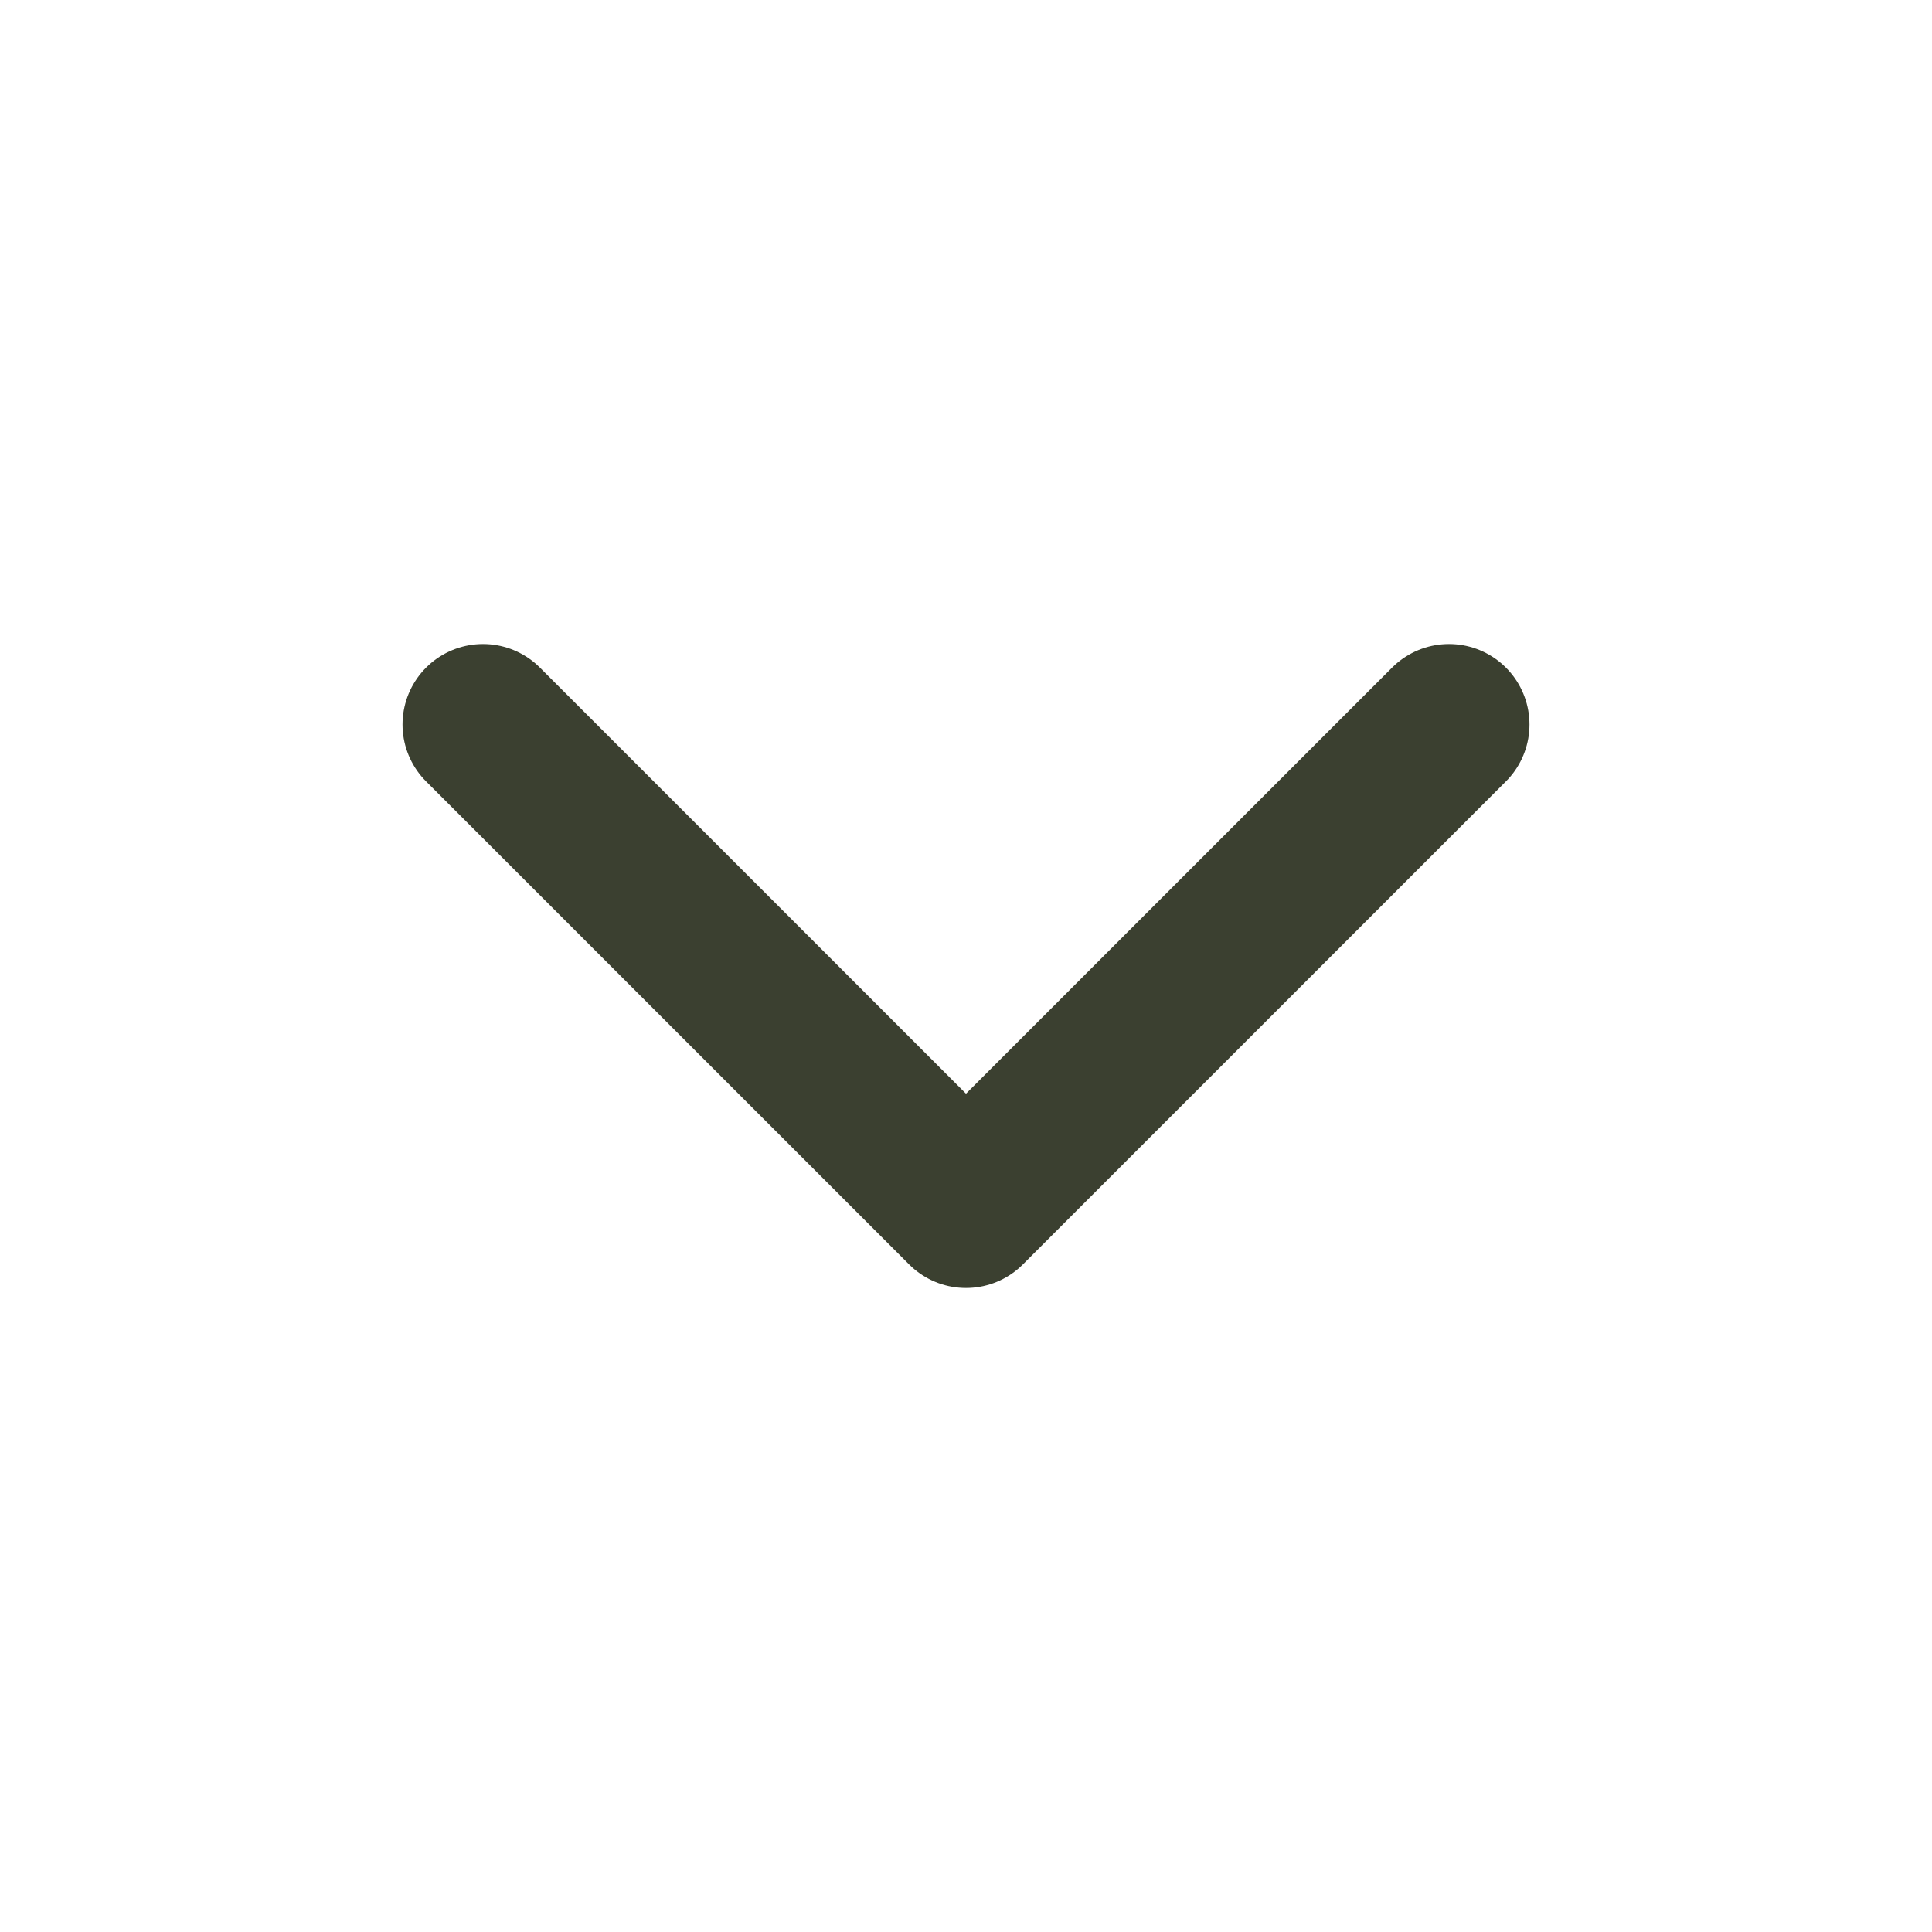
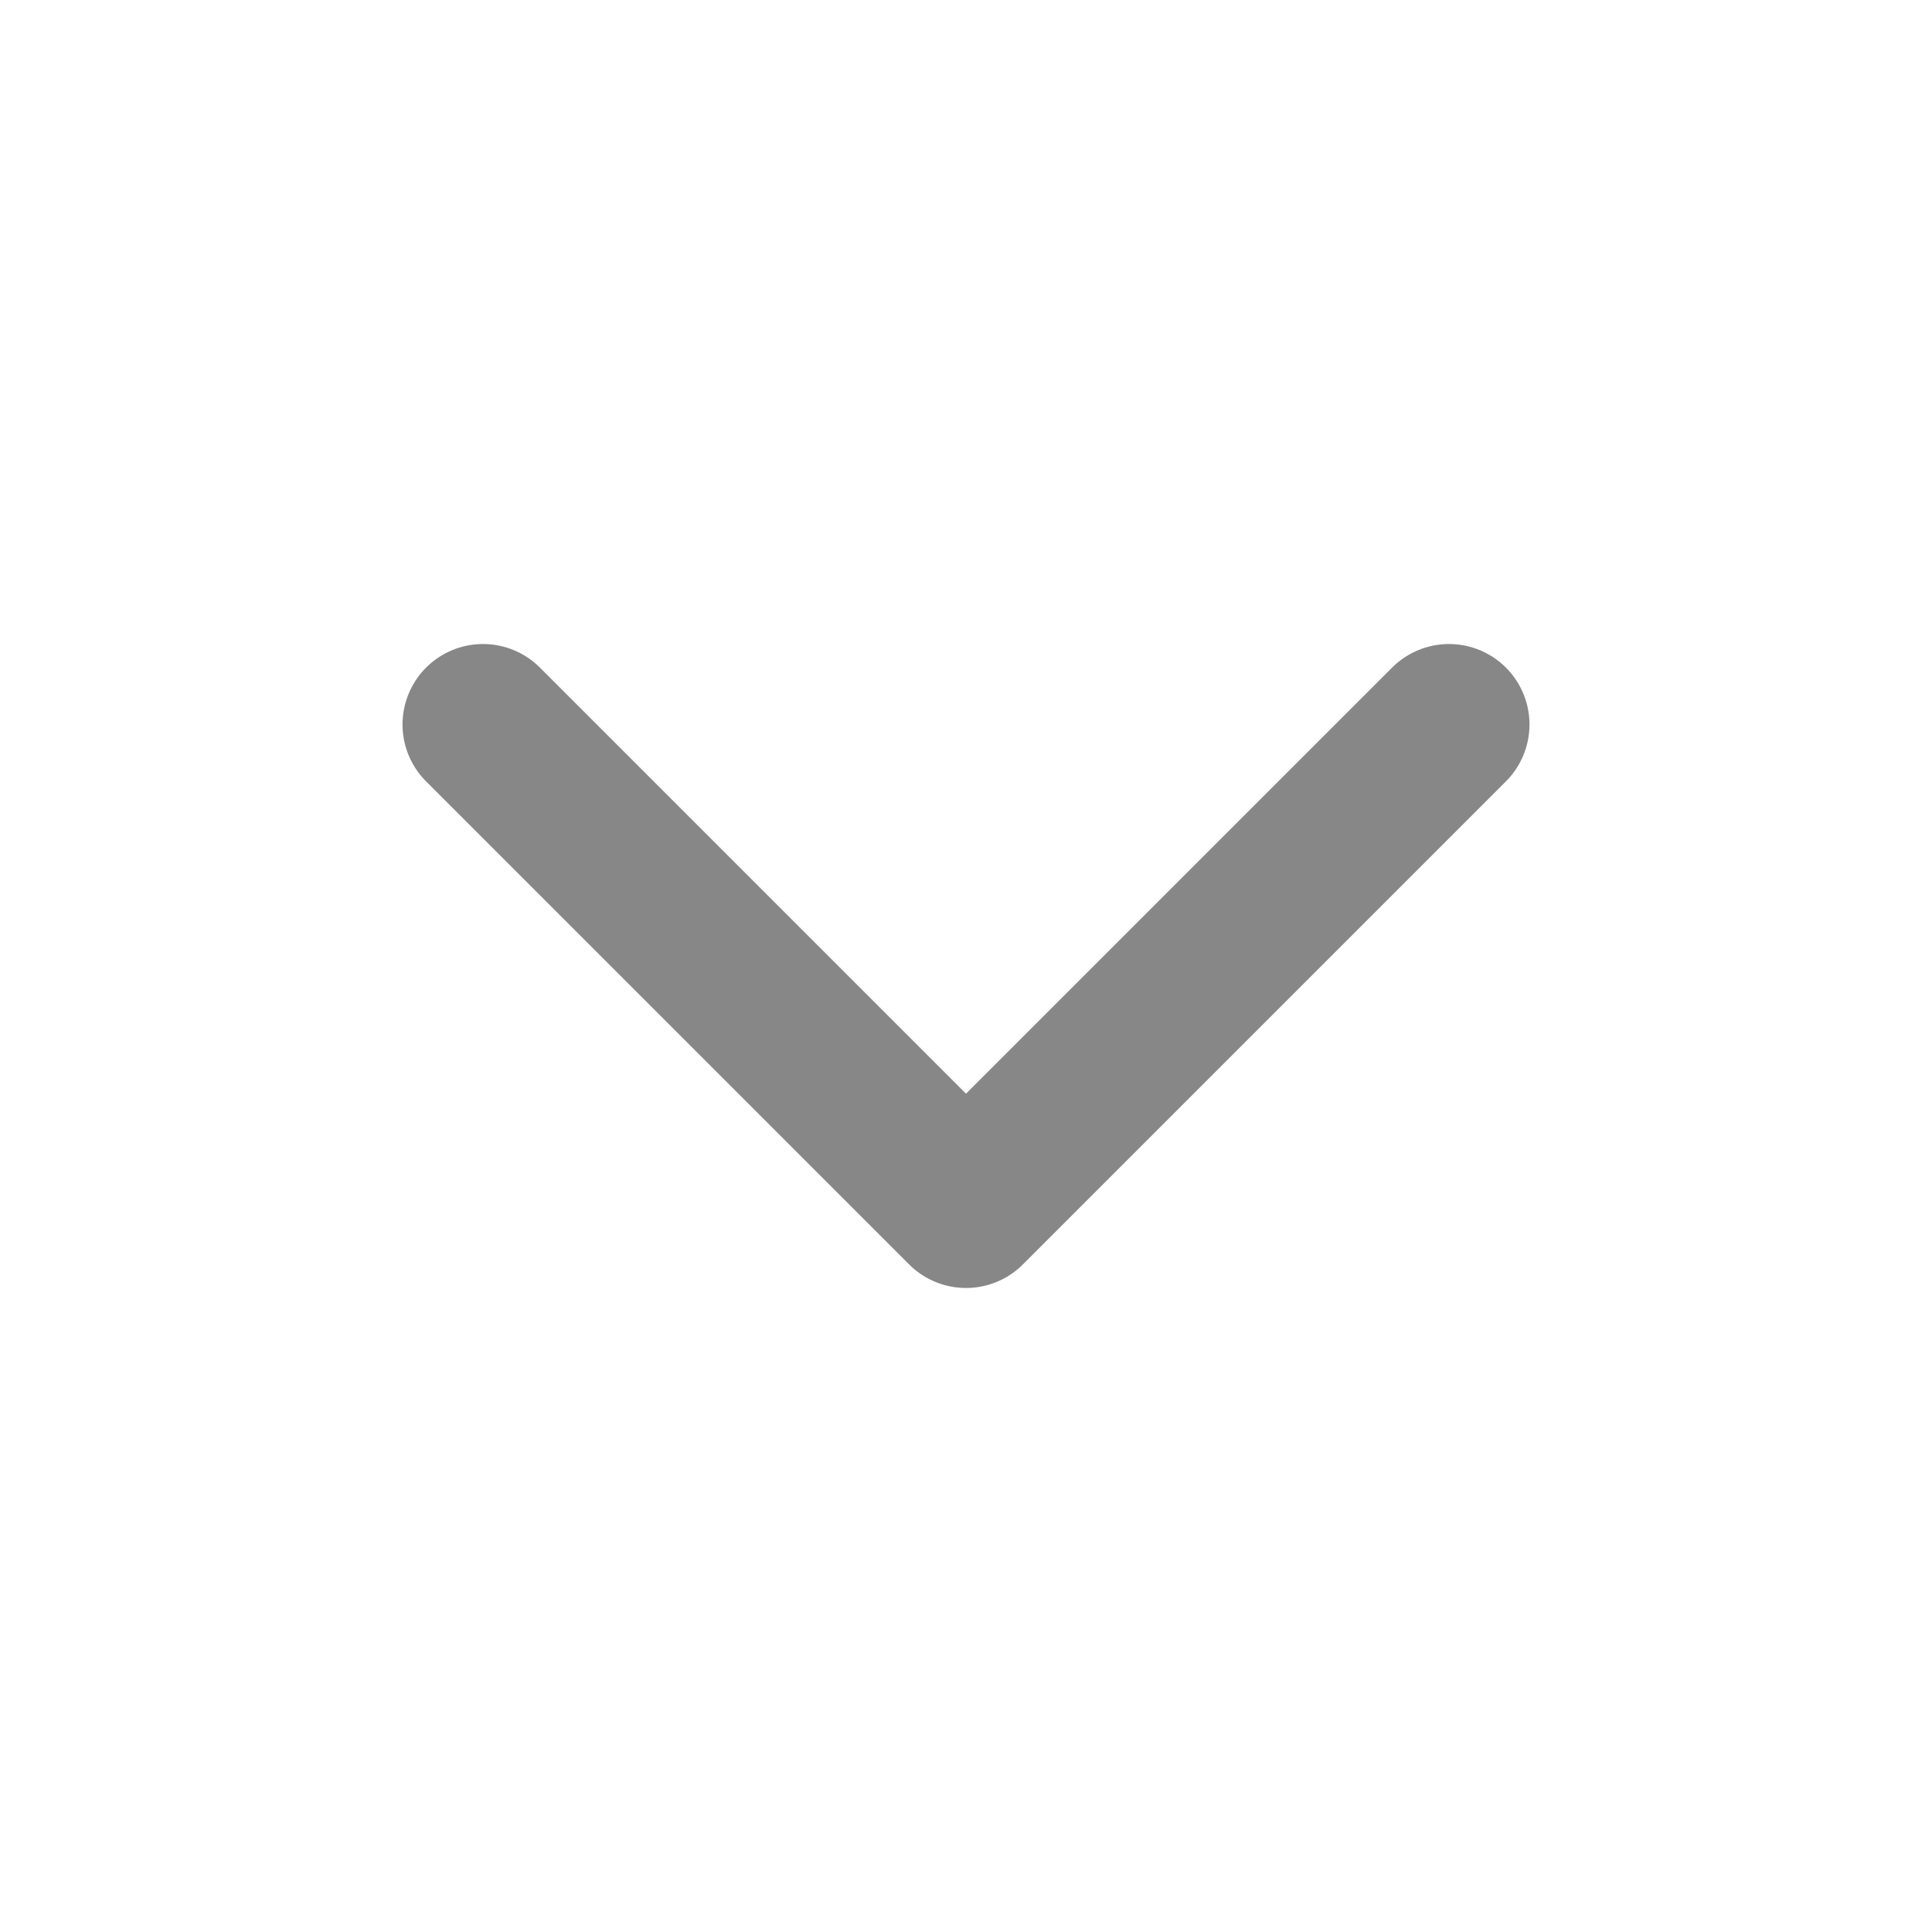
<svg xmlns="http://www.w3.org/2000/svg" width="16" height="16" viewBox="0 0 16 16" fill="none">
-   <path d="M4 6L8 10L12 6" stroke="#3B4030" stroke-width="1.333" stroke-linecap="round" stroke-linejoin="round" />
+   <g id="9042707_nav_arrow_down_icon 1">
+     <path id="Vector" d="M4 6L8 10L12 6" stroke="#878787" stroke-width="1.333" stroke-linecap="round" stroke-linejoin="round" />
+   </g>
</svg>
